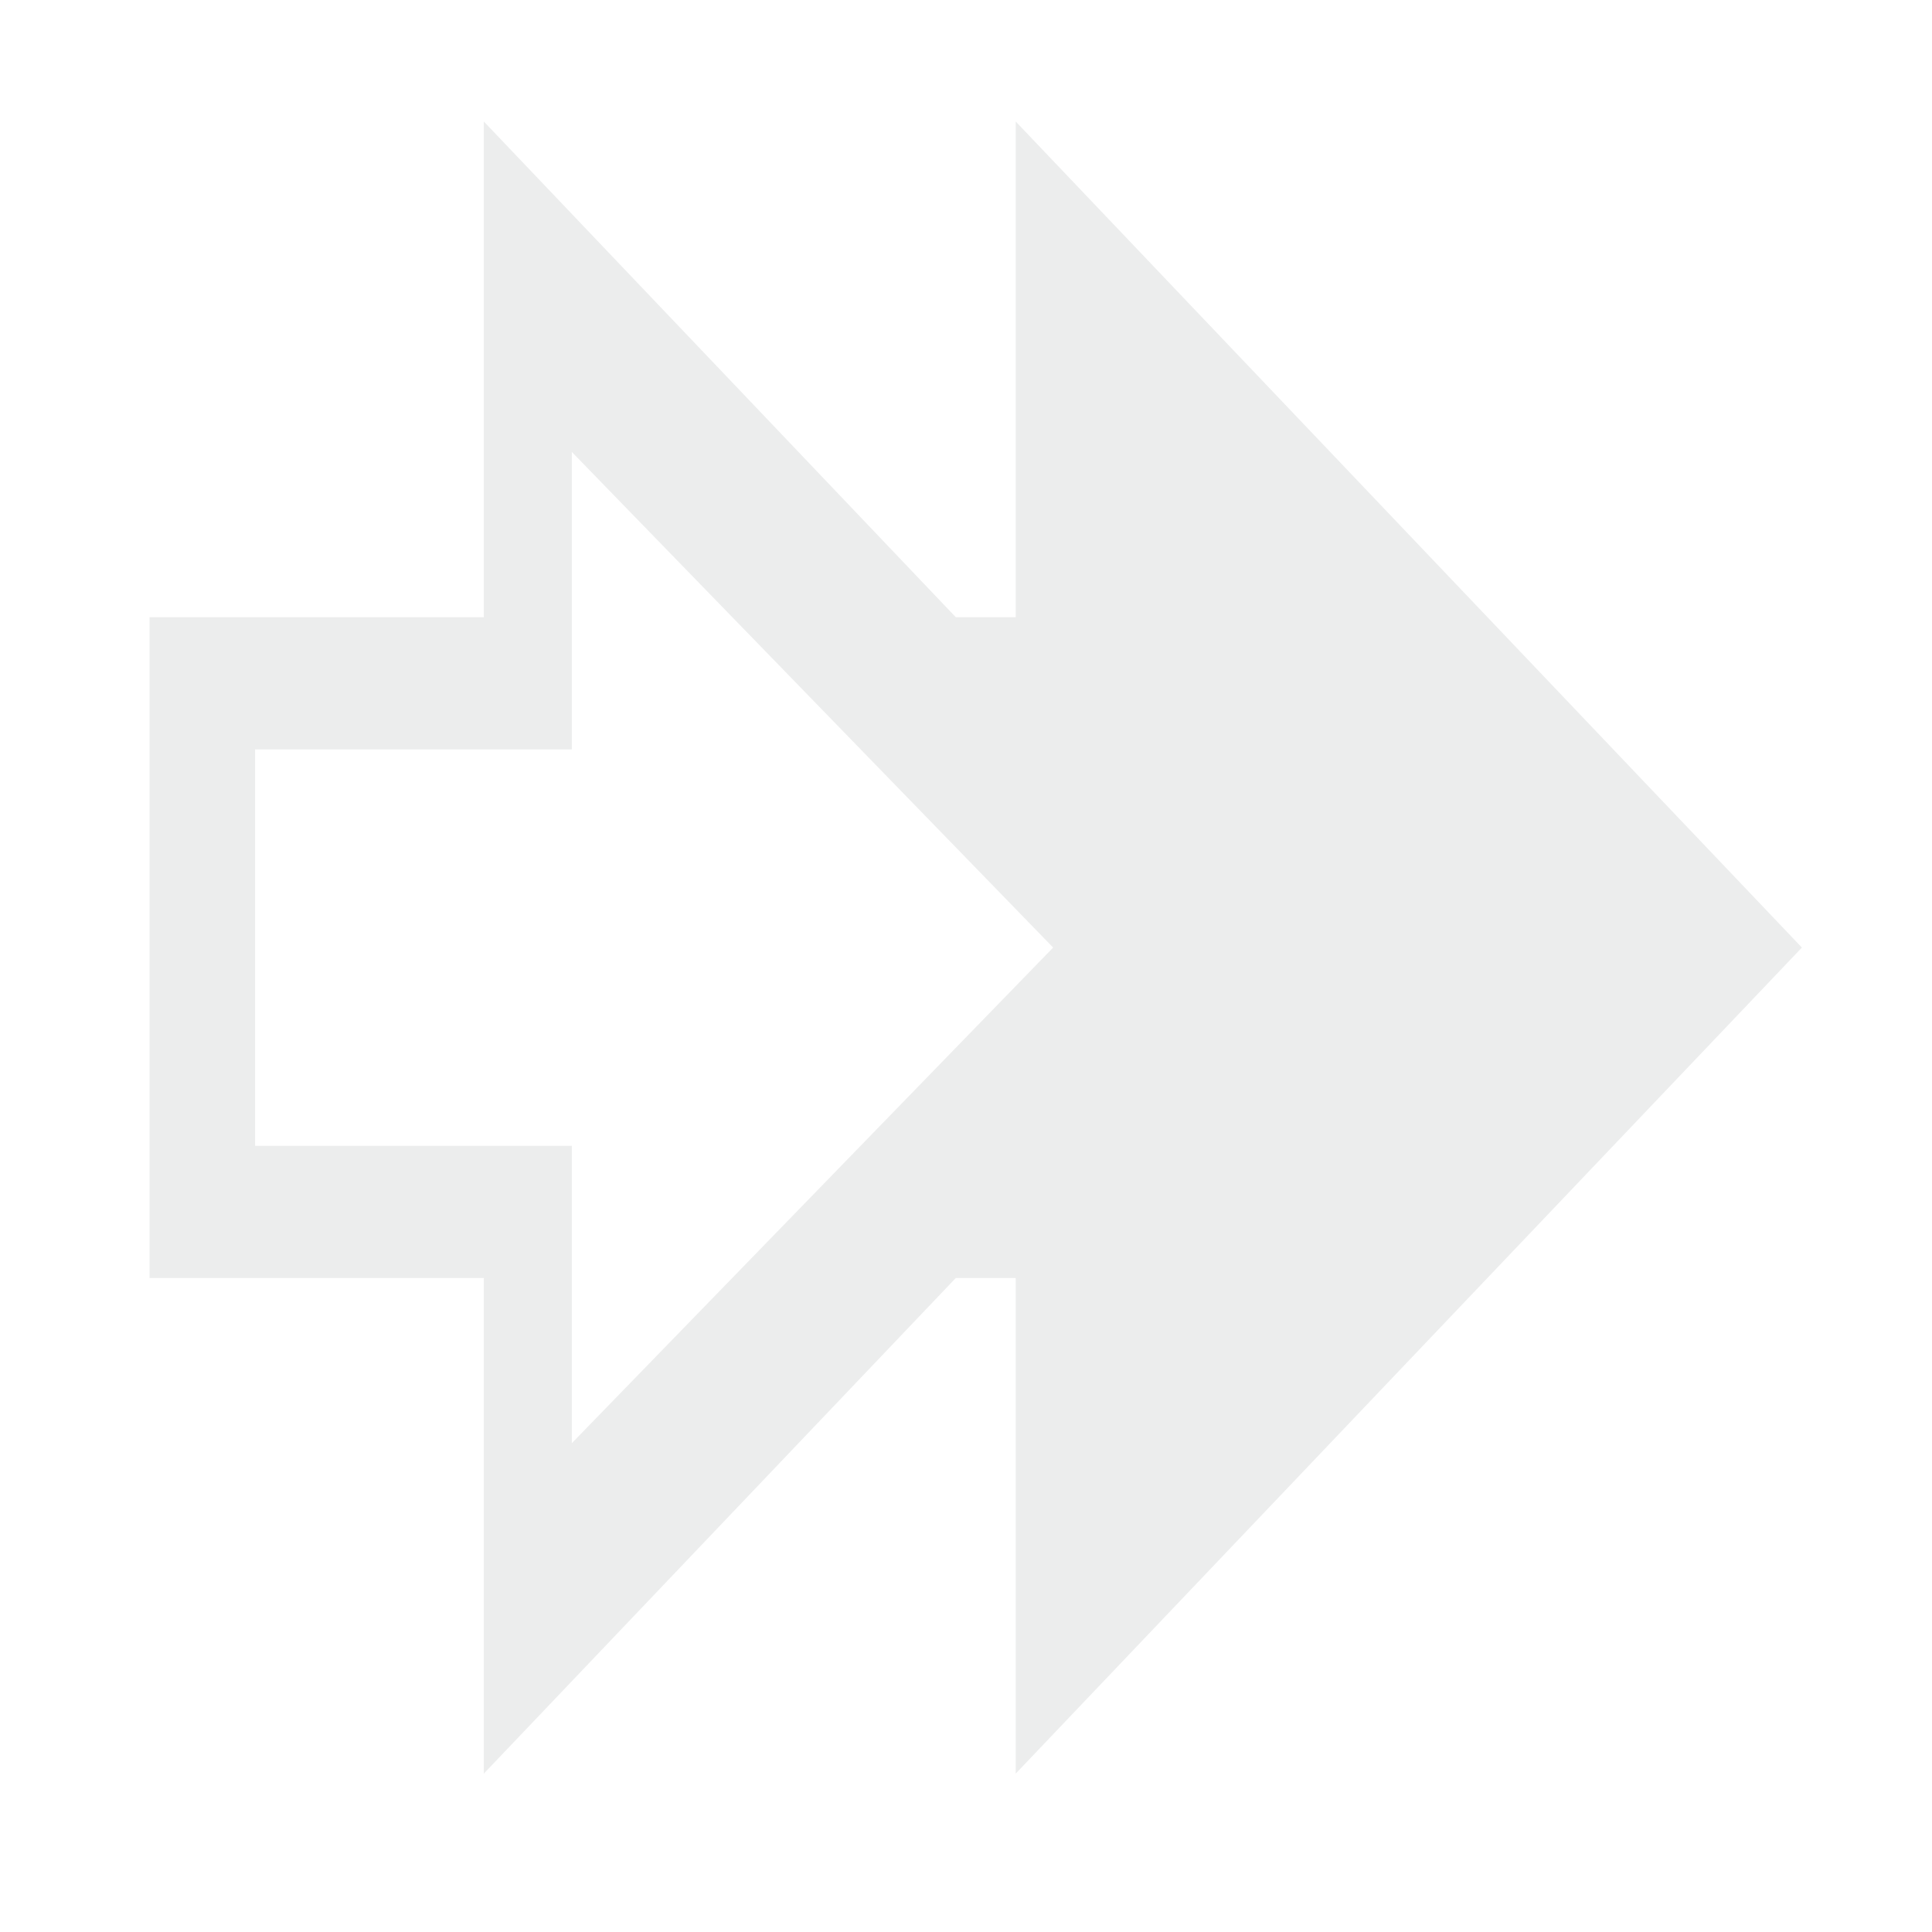
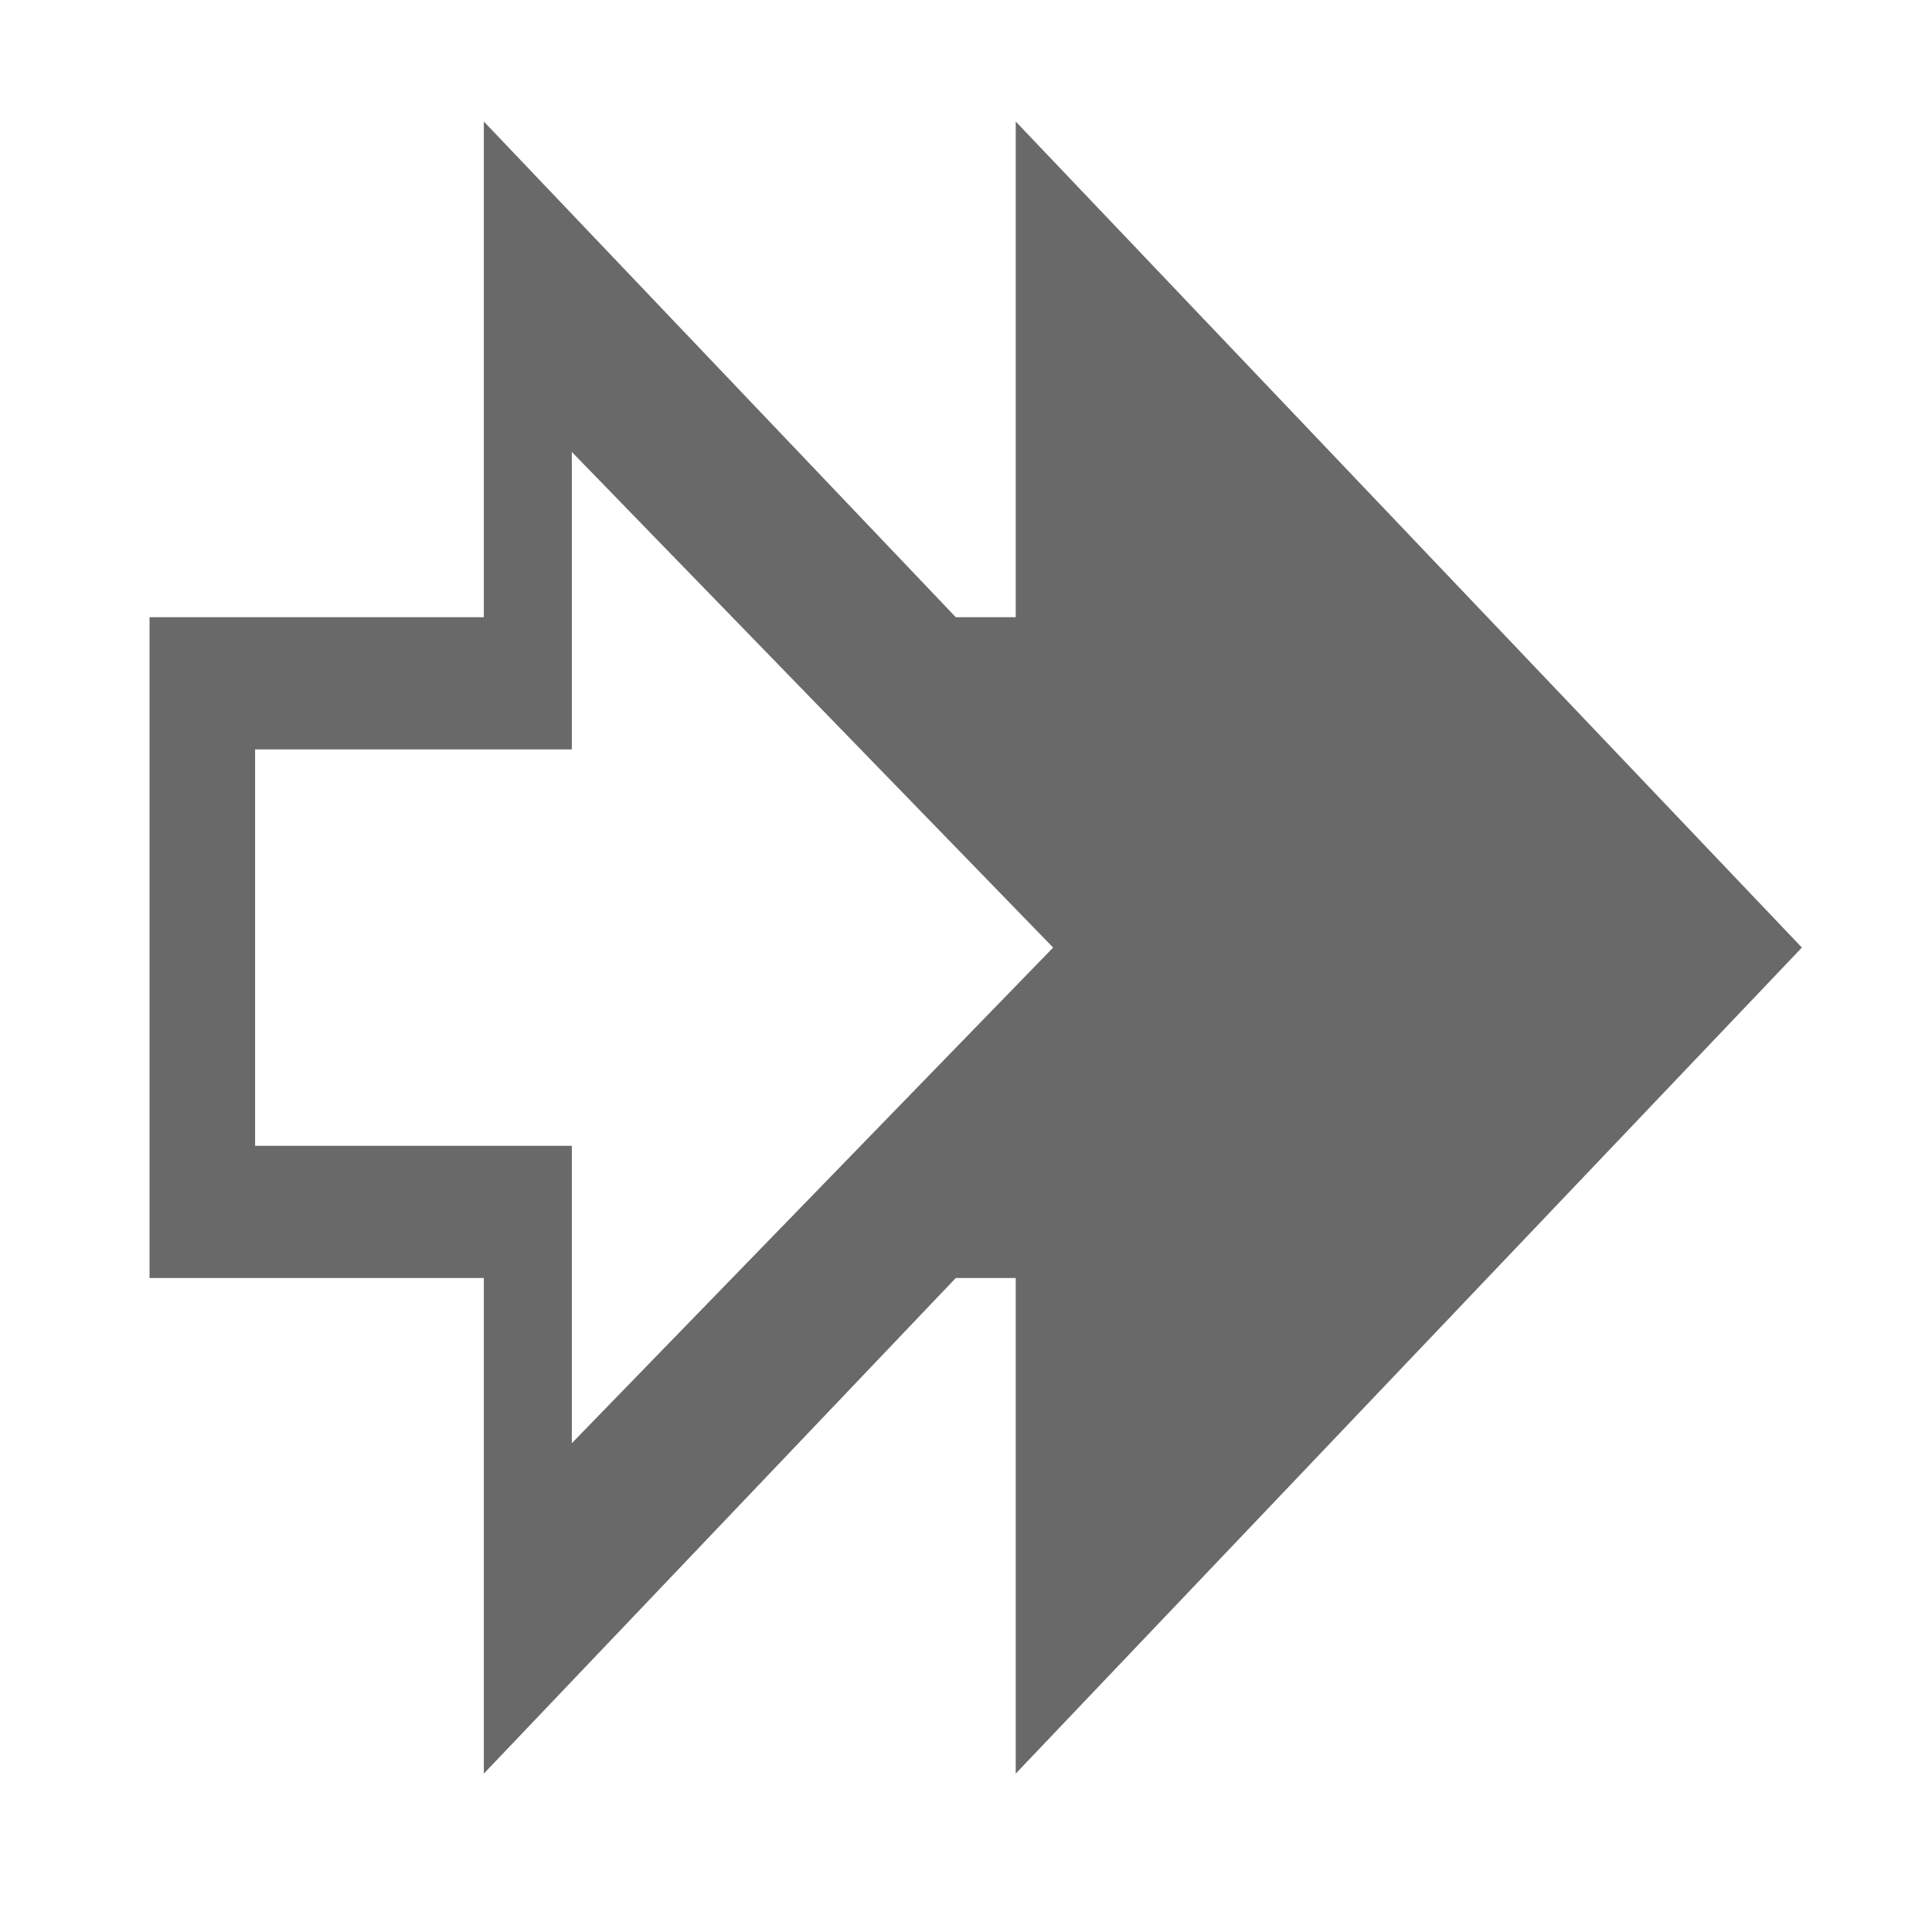
<svg xmlns="http://www.w3.org/2000/svg" version="1.1" id="tracker_navbar" x="0px" y="0px" width="28.347px" height="28.347px" viewBox="0 0 28.347 28.347" enable-background="new 0 0 28.347 28.347" xml:space="preserve">
-   <path fill-rule="evenodd" clip-rule="evenodd" fill="#ECEDED" d="M26.438,13.903L14.903,1.783v7.273h-0.879L7.099,1.783v7.273H2.194  v9.695h4.905v7.272l6.925-7.272h0.879v7.272L26.438,13.903z M8.39,21.175v-4.363H3.743v-5.816H8.39V6.631l7.062,7.272L8.39,21.175z" />
+   <path fill-rule="evenodd" clip-rule="evenodd" fill="#696969" d="M26.438,13.903L14.903,1.783v7.273h-0.879L7.099,1.783v7.273H2.194  v9.695h4.905v7.272l6.925-7.272h0.879v7.272L26.438,13.903z M8.39,21.175v-4.363H3.743v-5.816H8.39V6.631l7.062,7.272L8.39,21.175z" />
</svg>
